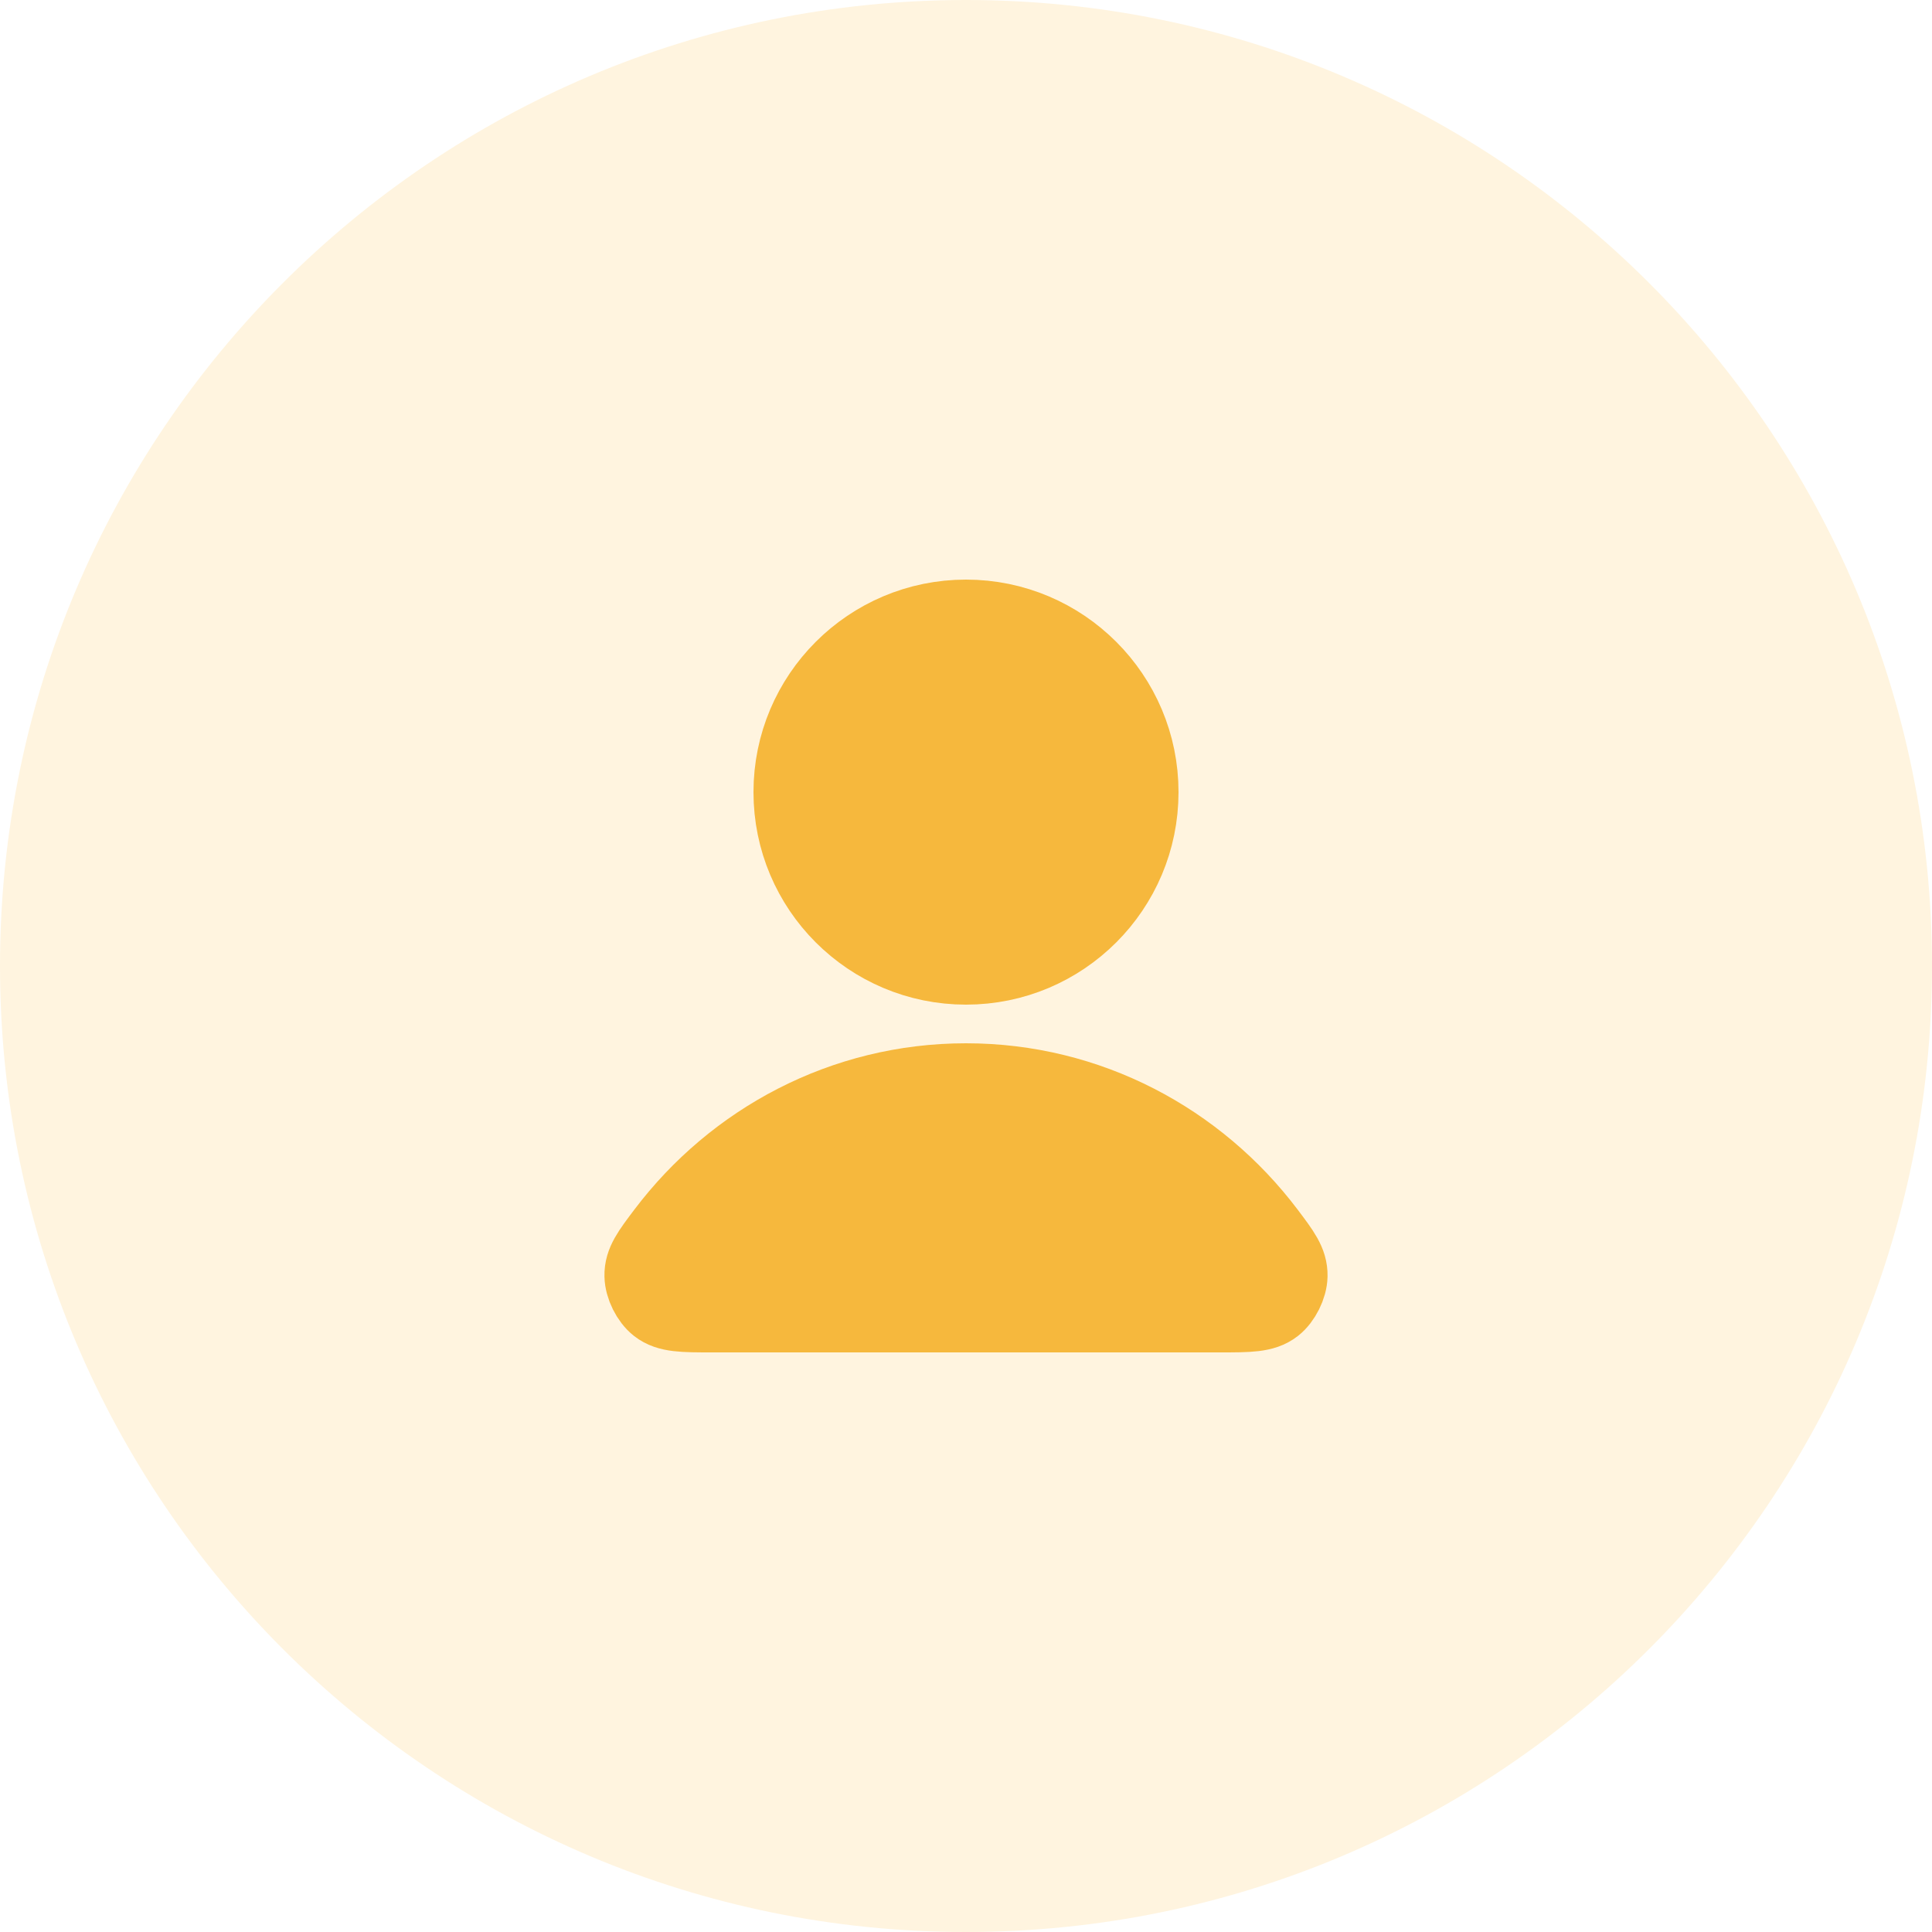
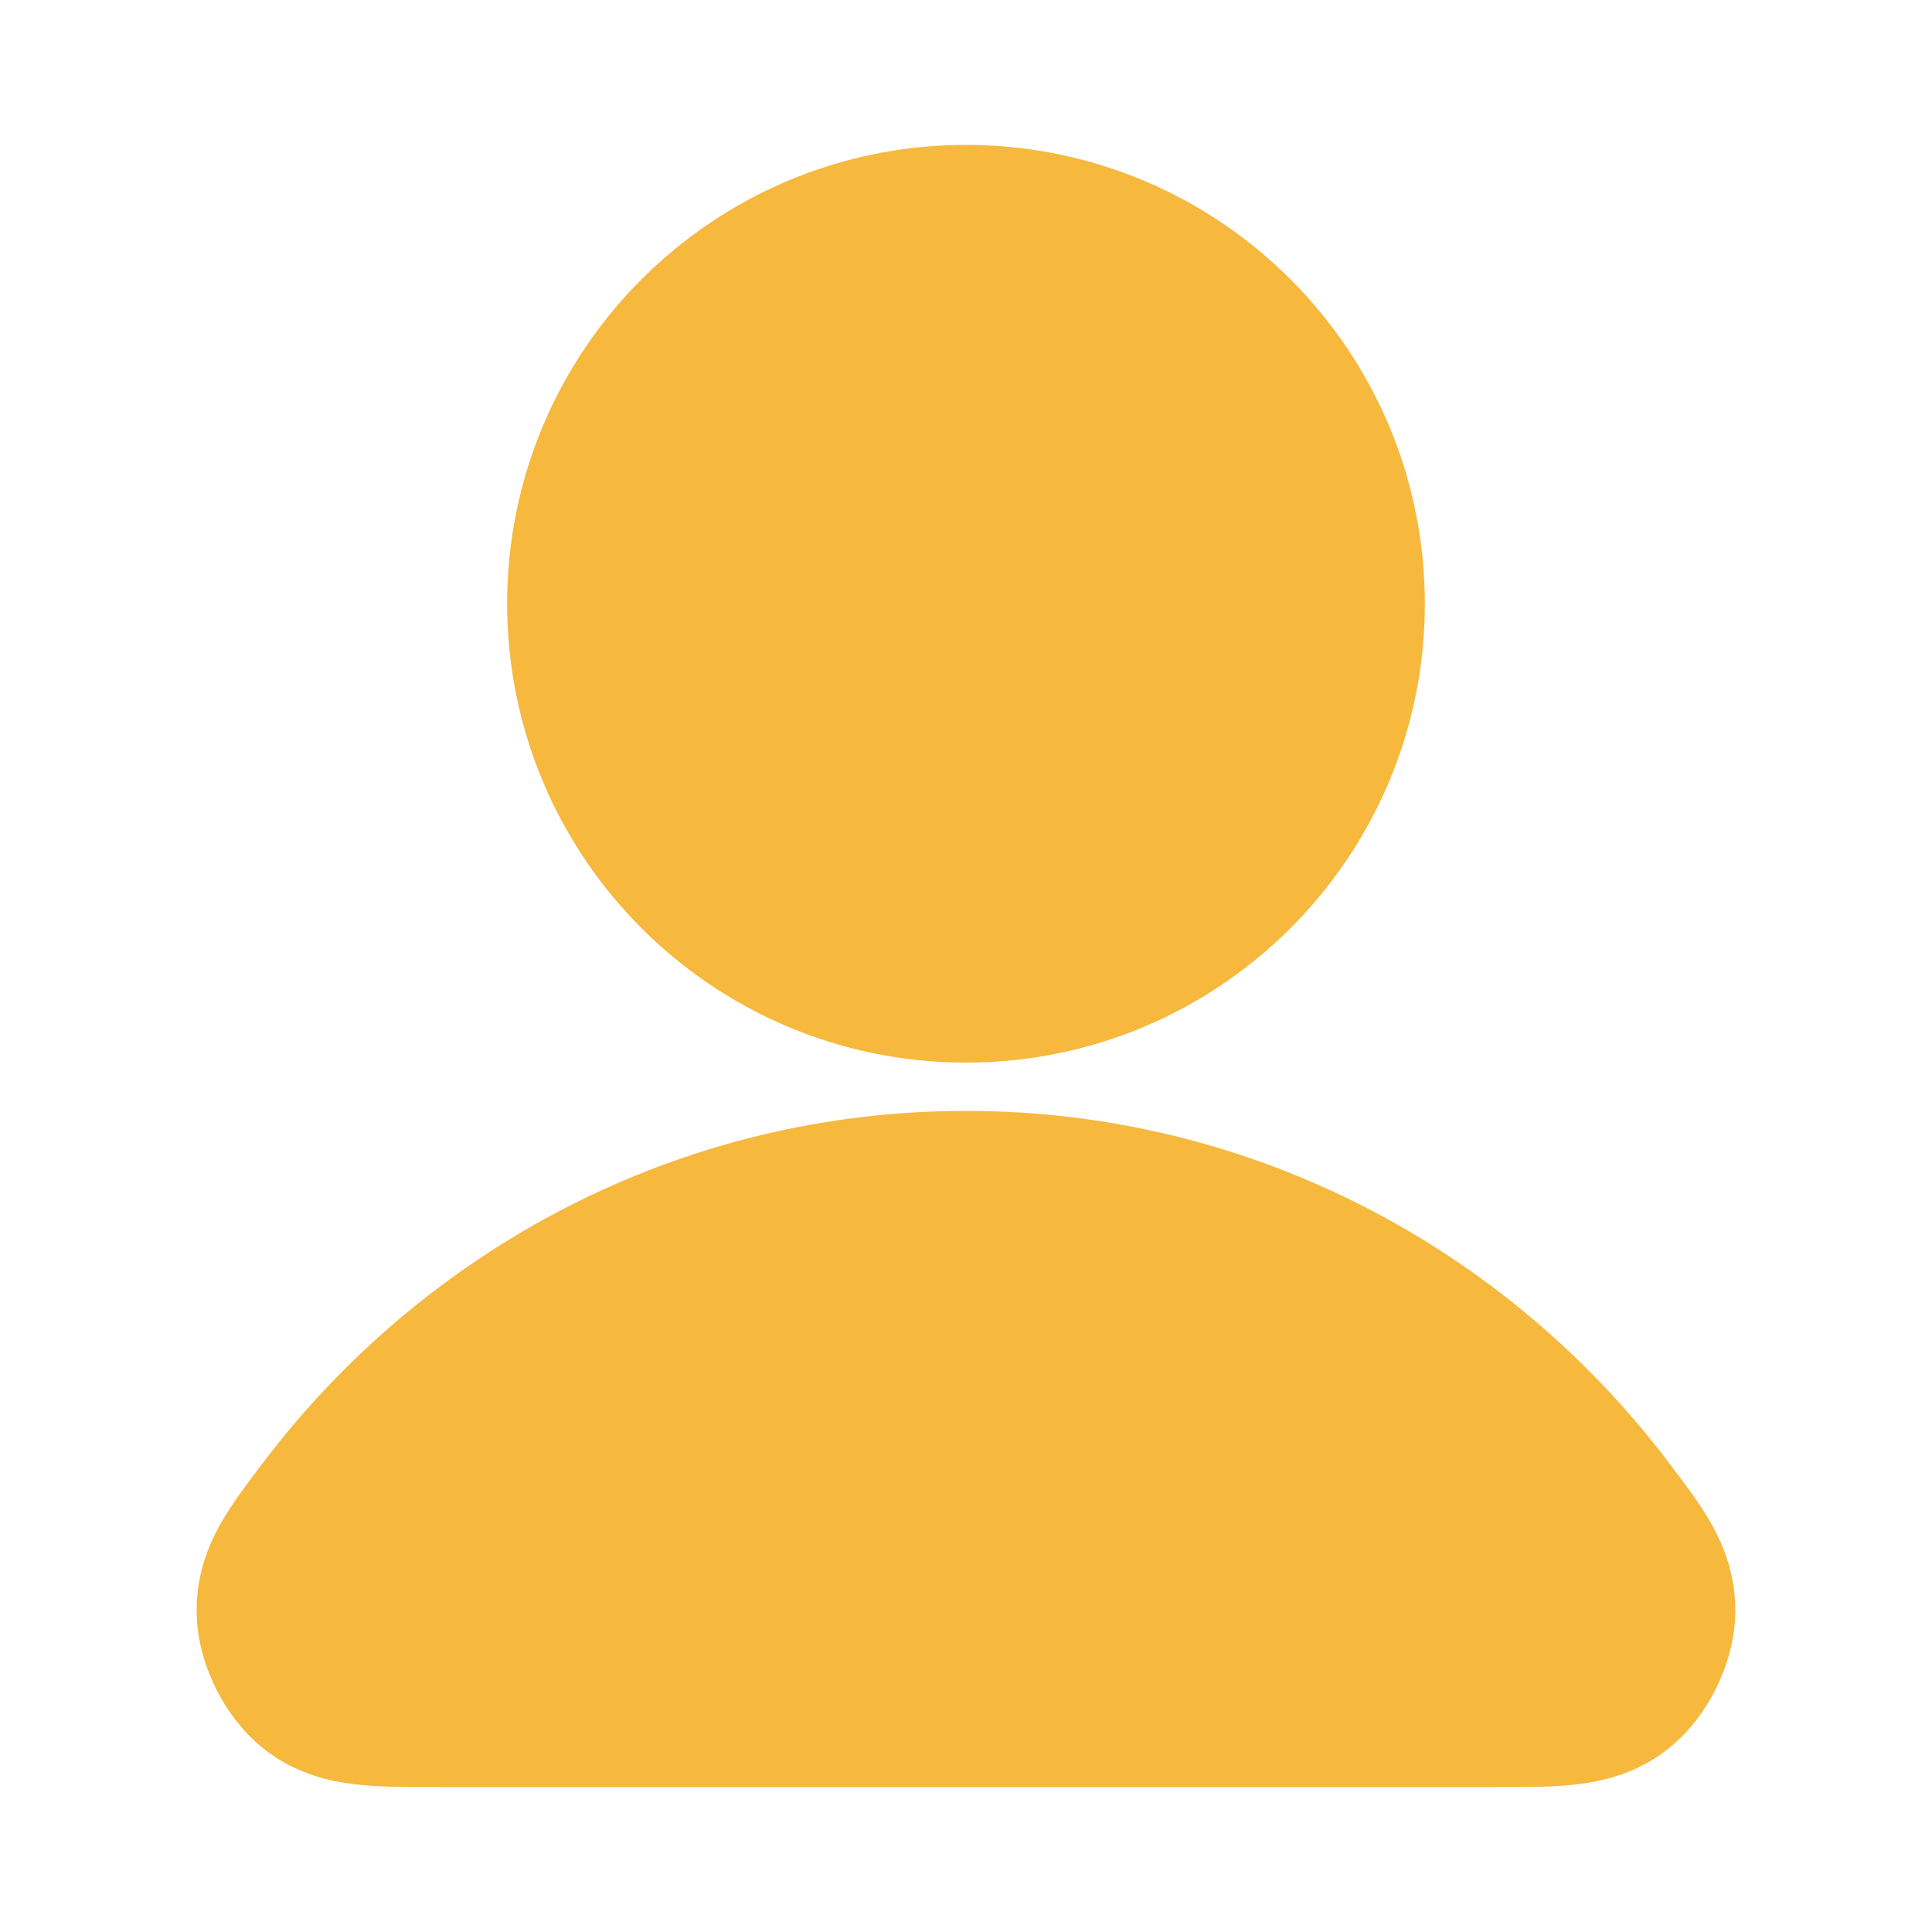
- <svg xmlns="http://www.w3.org/2000/svg" width="50" height="50" viewBox="0 0 50 50" fill="none">
-   <circle cx="25" cy="25" r="25" fill="#FFF4DF" />
-   <path d="M25 28C21.83 28 19.011 29.531 17.216 31.906C16.83 32.417 16.636 32.673 16.643 33.018C16.648 33.285 16.815 33.622 17.025 33.787C17.297 34 17.674 34 18.427 34H31.573C32.326 34 32.703 34 32.974 33.787C33.184 33.622 33.352 33.285 33.357 33.018C33.363 32.673 33.17 32.417 32.784 31.906C30.989 29.531 28.17 28 25 28Z" fill="#F6B83D" stroke="#F6B83D" stroke-width="2" stroke-linecap="round" stroke-linejoin="round" />
-   <path d="M25 25C27.485 25 29.5 22.985 29.5 20.5C29.5 18.015 27.485 16 25 16C22.515 16 20.5 18.015 20.5 20.5C20.5 22.985 22.515 25 25 25Z" fill="#F6B83D" stroke="#F6B83D" stroke-width="2" stroke-linecap="round" stroke-linejoin="round" />
+ <svg xmlns="http://www.w3.org/2000/svg" width="20" height="20" viewBox="0 0 20 20" fill="none">
+   <path d="M10 12.5C7.358 12.5 5.009 13.775 3.513 15.755C3.191 16.181 3.03 16.394 3.035 16.682C3.039 16.904 3.179 17.185 3.354 17.322C3.581 17.5 3.894 17.5 4.522 17.5H15.477C16.105 17.5 16.419 17.5 16.645 17.322C16.82 17.185 16.96 16.904 16.964 16.682C16.969 16.394 16.808 16.181 16.486 15.755C14.991 13.775 12.641 12.5 10 12.5Z" fill="#F6B83D" stroke="#F6B83D" stroke-width="2" stroke-linecap="round" stroke-linejoin="round" />
+   <path d="M10 10C12.071 10 13.75 8.321 13.75 6.25C13.75 4.179 12.071 2.5 10 2.5C7.929 2.5 6.25 4.179 6.25 6.25C6.25 8.321 7.929 10 10 10Z" fill="#F6B83D" stroke="#F6B83D" stroke-width="2" stroke-linecap="round" stroke-linejoin="round" />
</svg>
